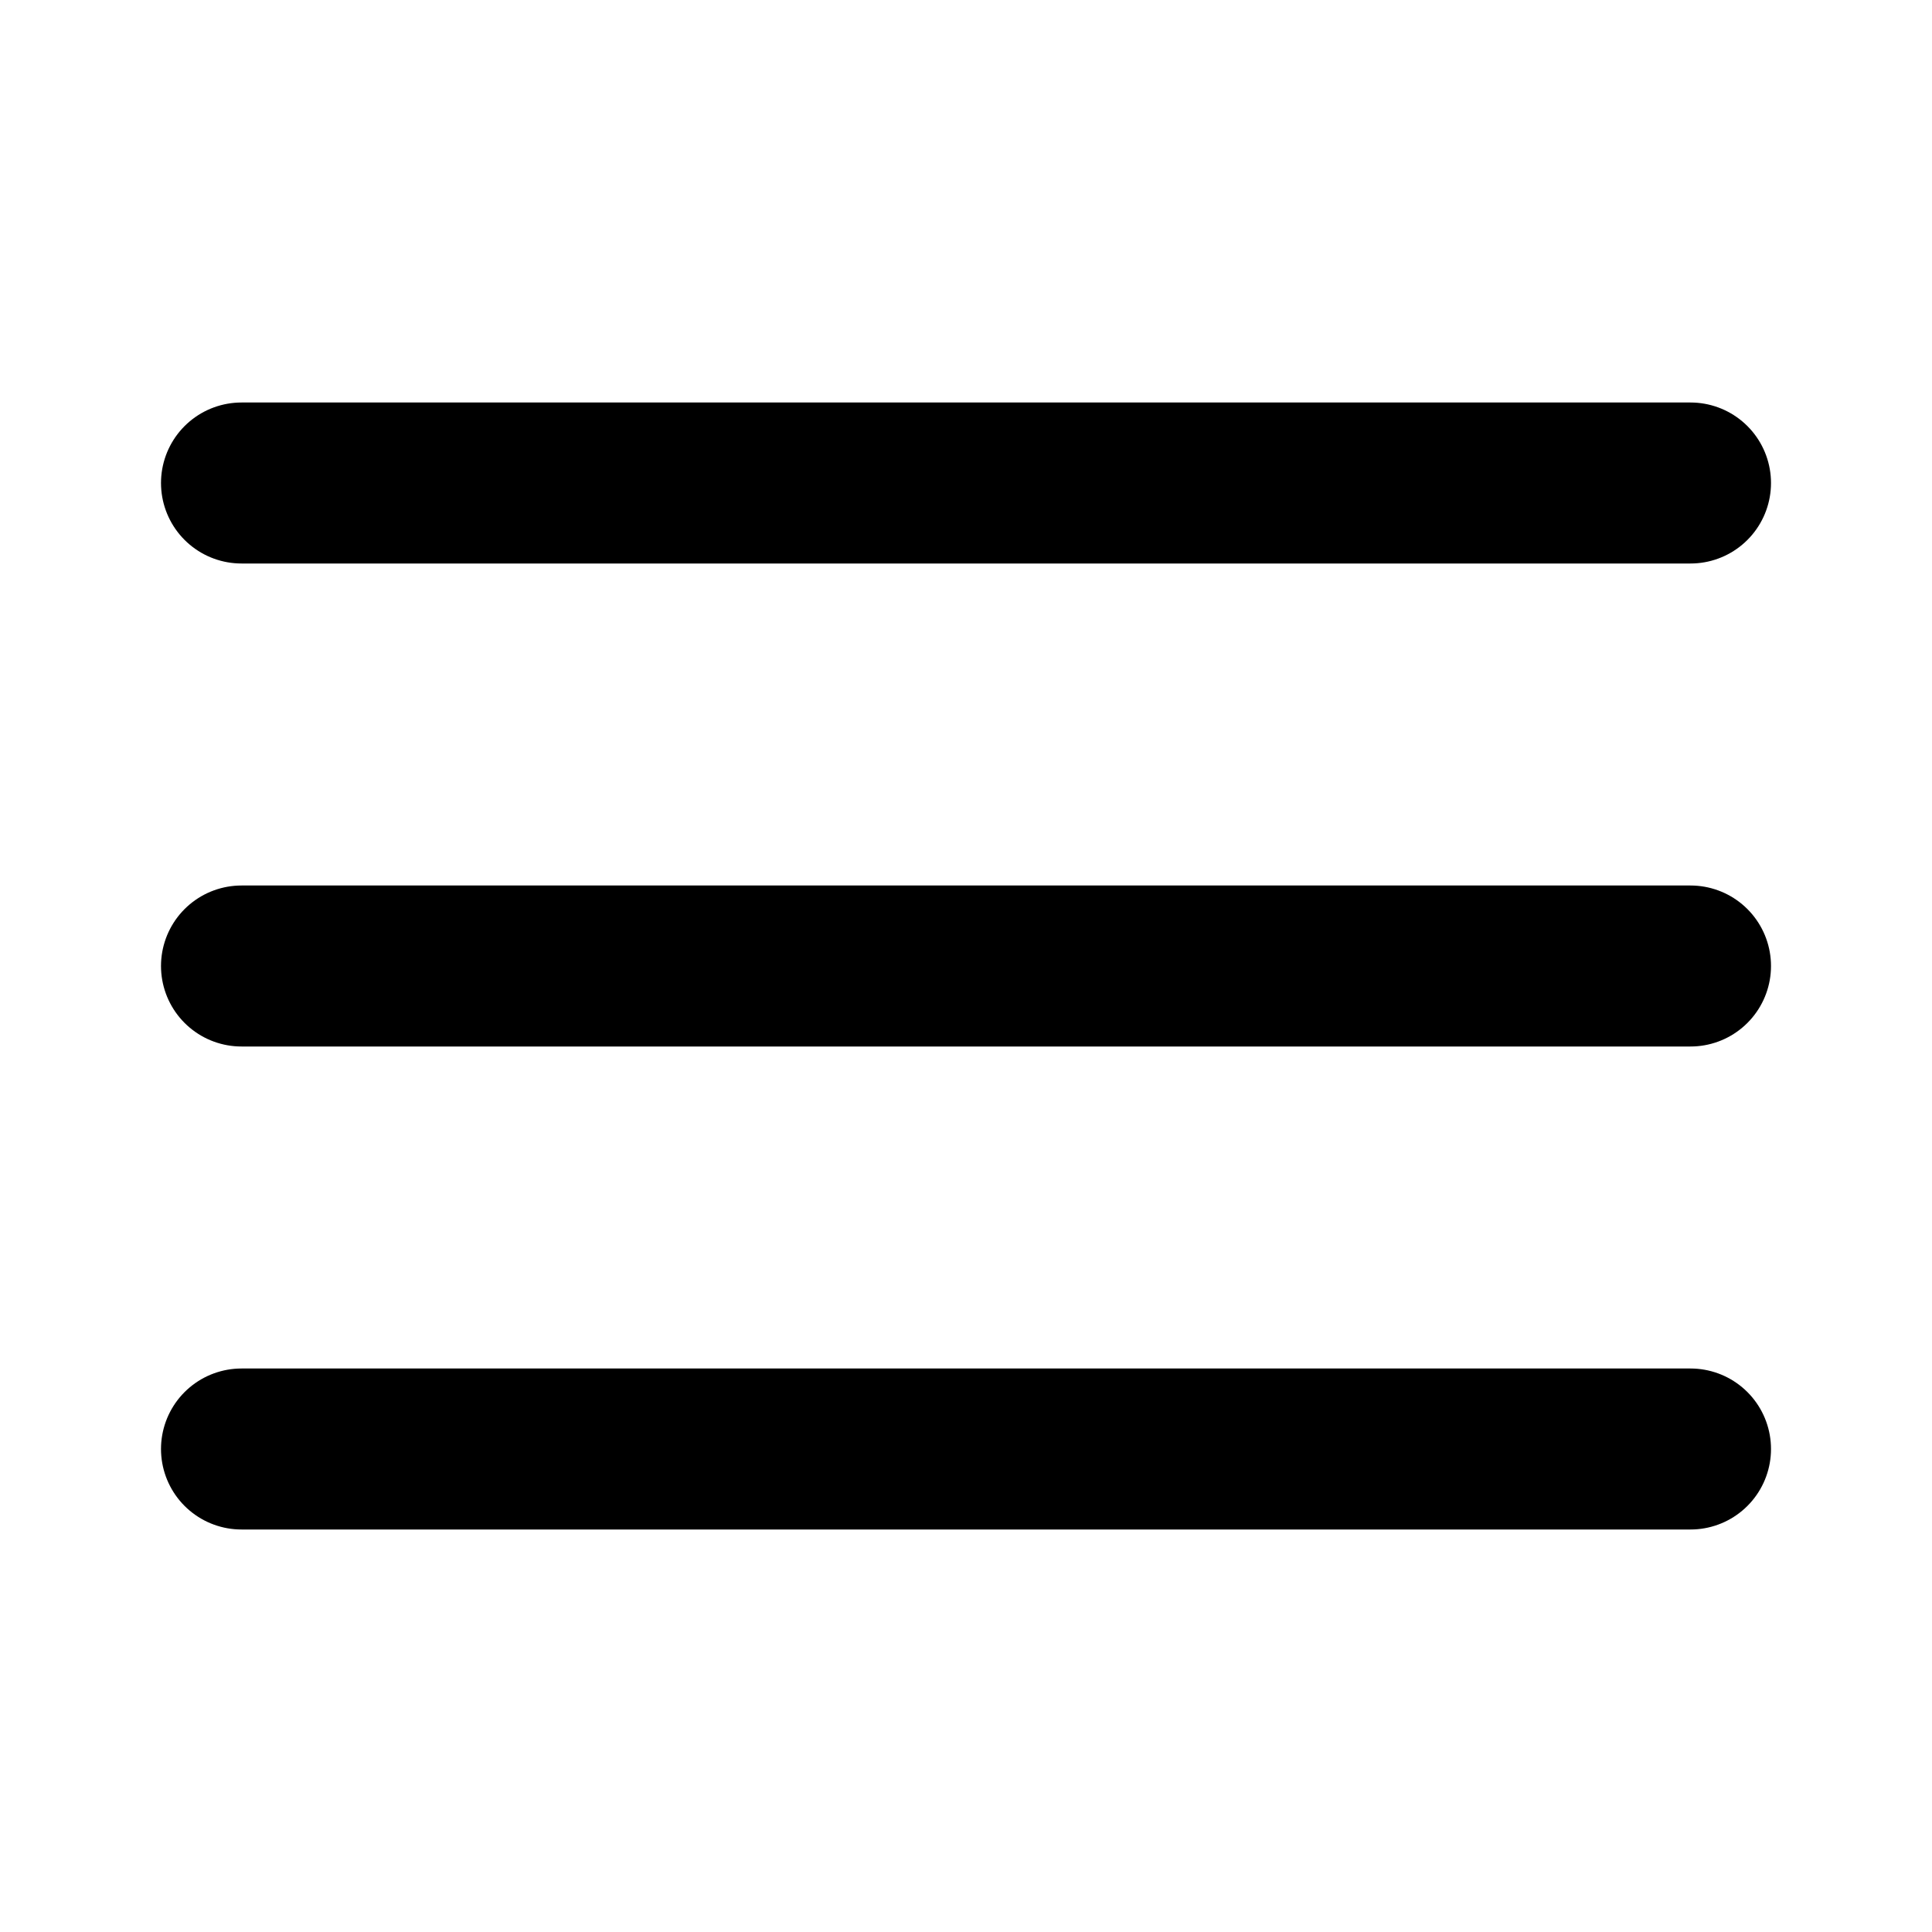
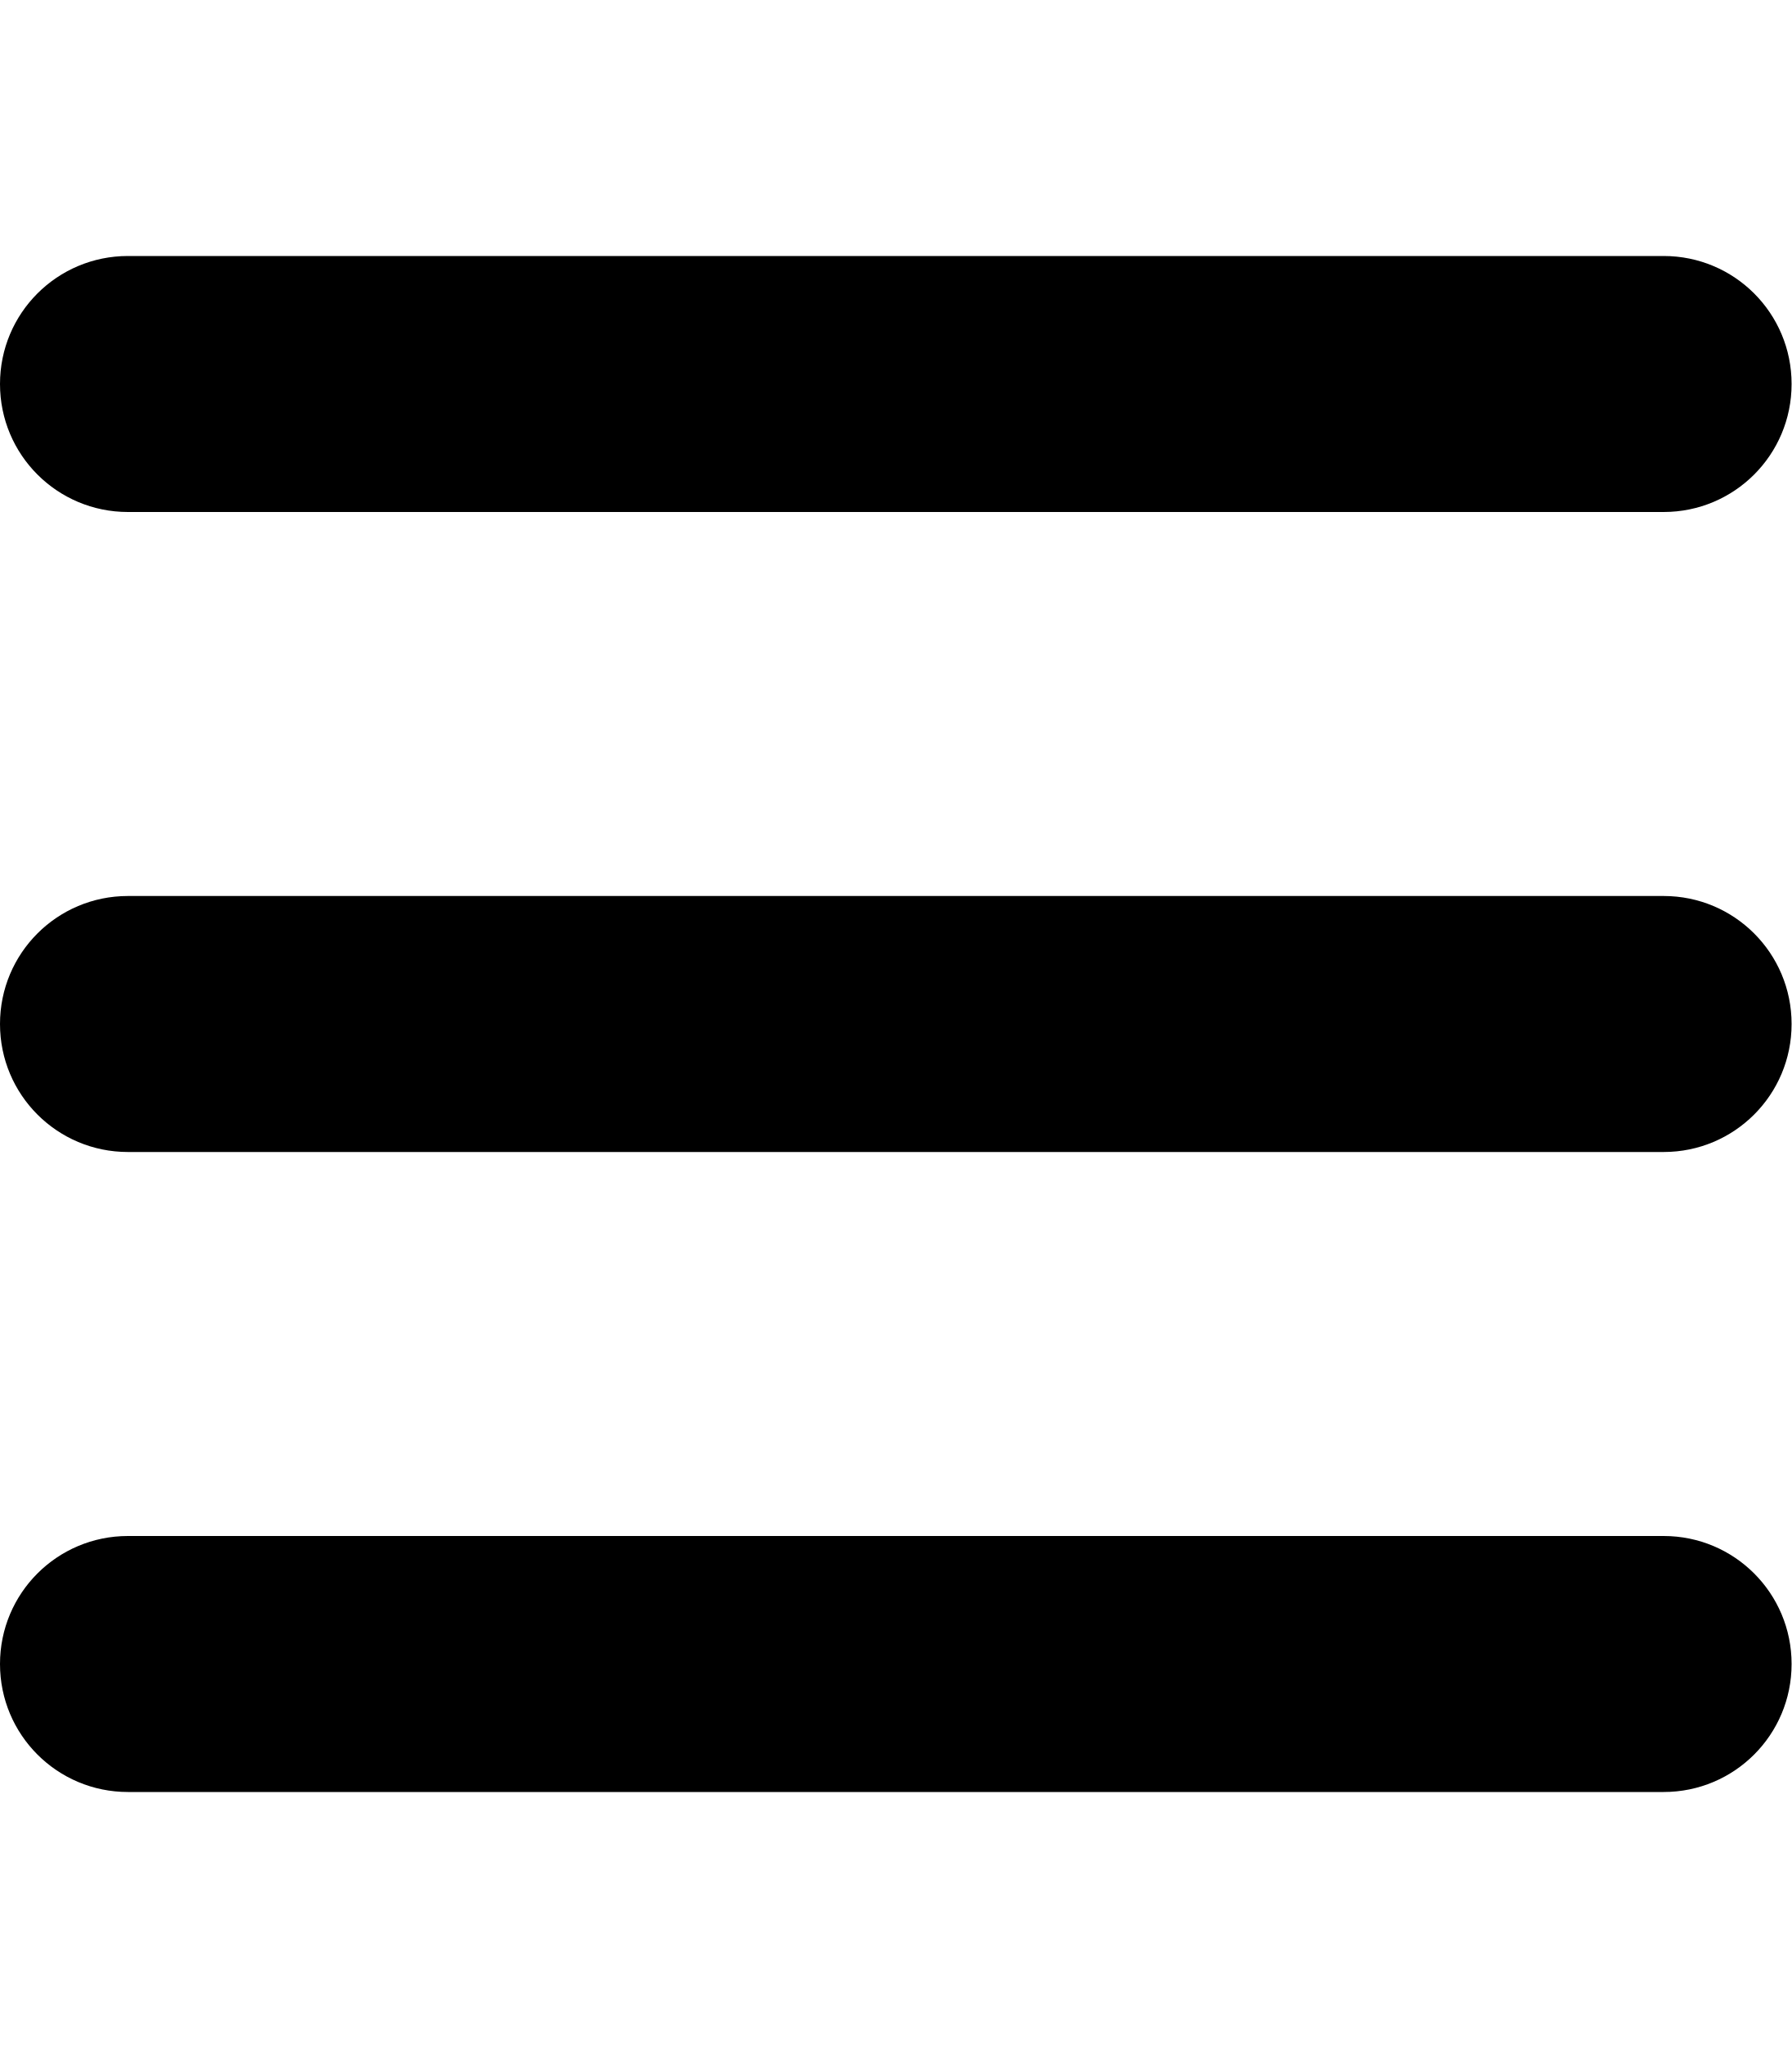
- <svg xmlns="http://www.w3.org/2000/svg" width="24" height="24" viewBox="0 0 24 24" fill="none" stroke="currentColor" stroke-width="2" stroke-linecap="round" stroke-linejoin="round" class="feather feather-menu">
-   <line x1="3" y1="12" x2="21" y2="12" />
-   <line x1="3" y1="6" x2="21" y2="6" />
-   <line x1="3" y1="18" x2="21" y2="18" />
+ <svg xmlns="http://www.w3.org/2000/svg" height="1em" viewBox="0 0 448 512">
+   <style>svg{fill:currentColor}</style>
+   <path d="M0 96C0 78.3 14.3 64 32 64H416c17.7 0 32 14.3 32 32s-14.3 32-32 32H32C14.3 128 0 113.7 0 96zM0 256c0-17.7 14.3-32 32-32H416c17.7 0 32 14.3 32 32s-14.3 32-32 32H32c-17.7 0-32-14.3-32-32zM448 416c0 17.7-14.3 32-32 32H32c-17.7 0-32-14.3-32-32s14.3-32 32-32H416c17.7 0 32 14.3 32 32z" />
</svg>
